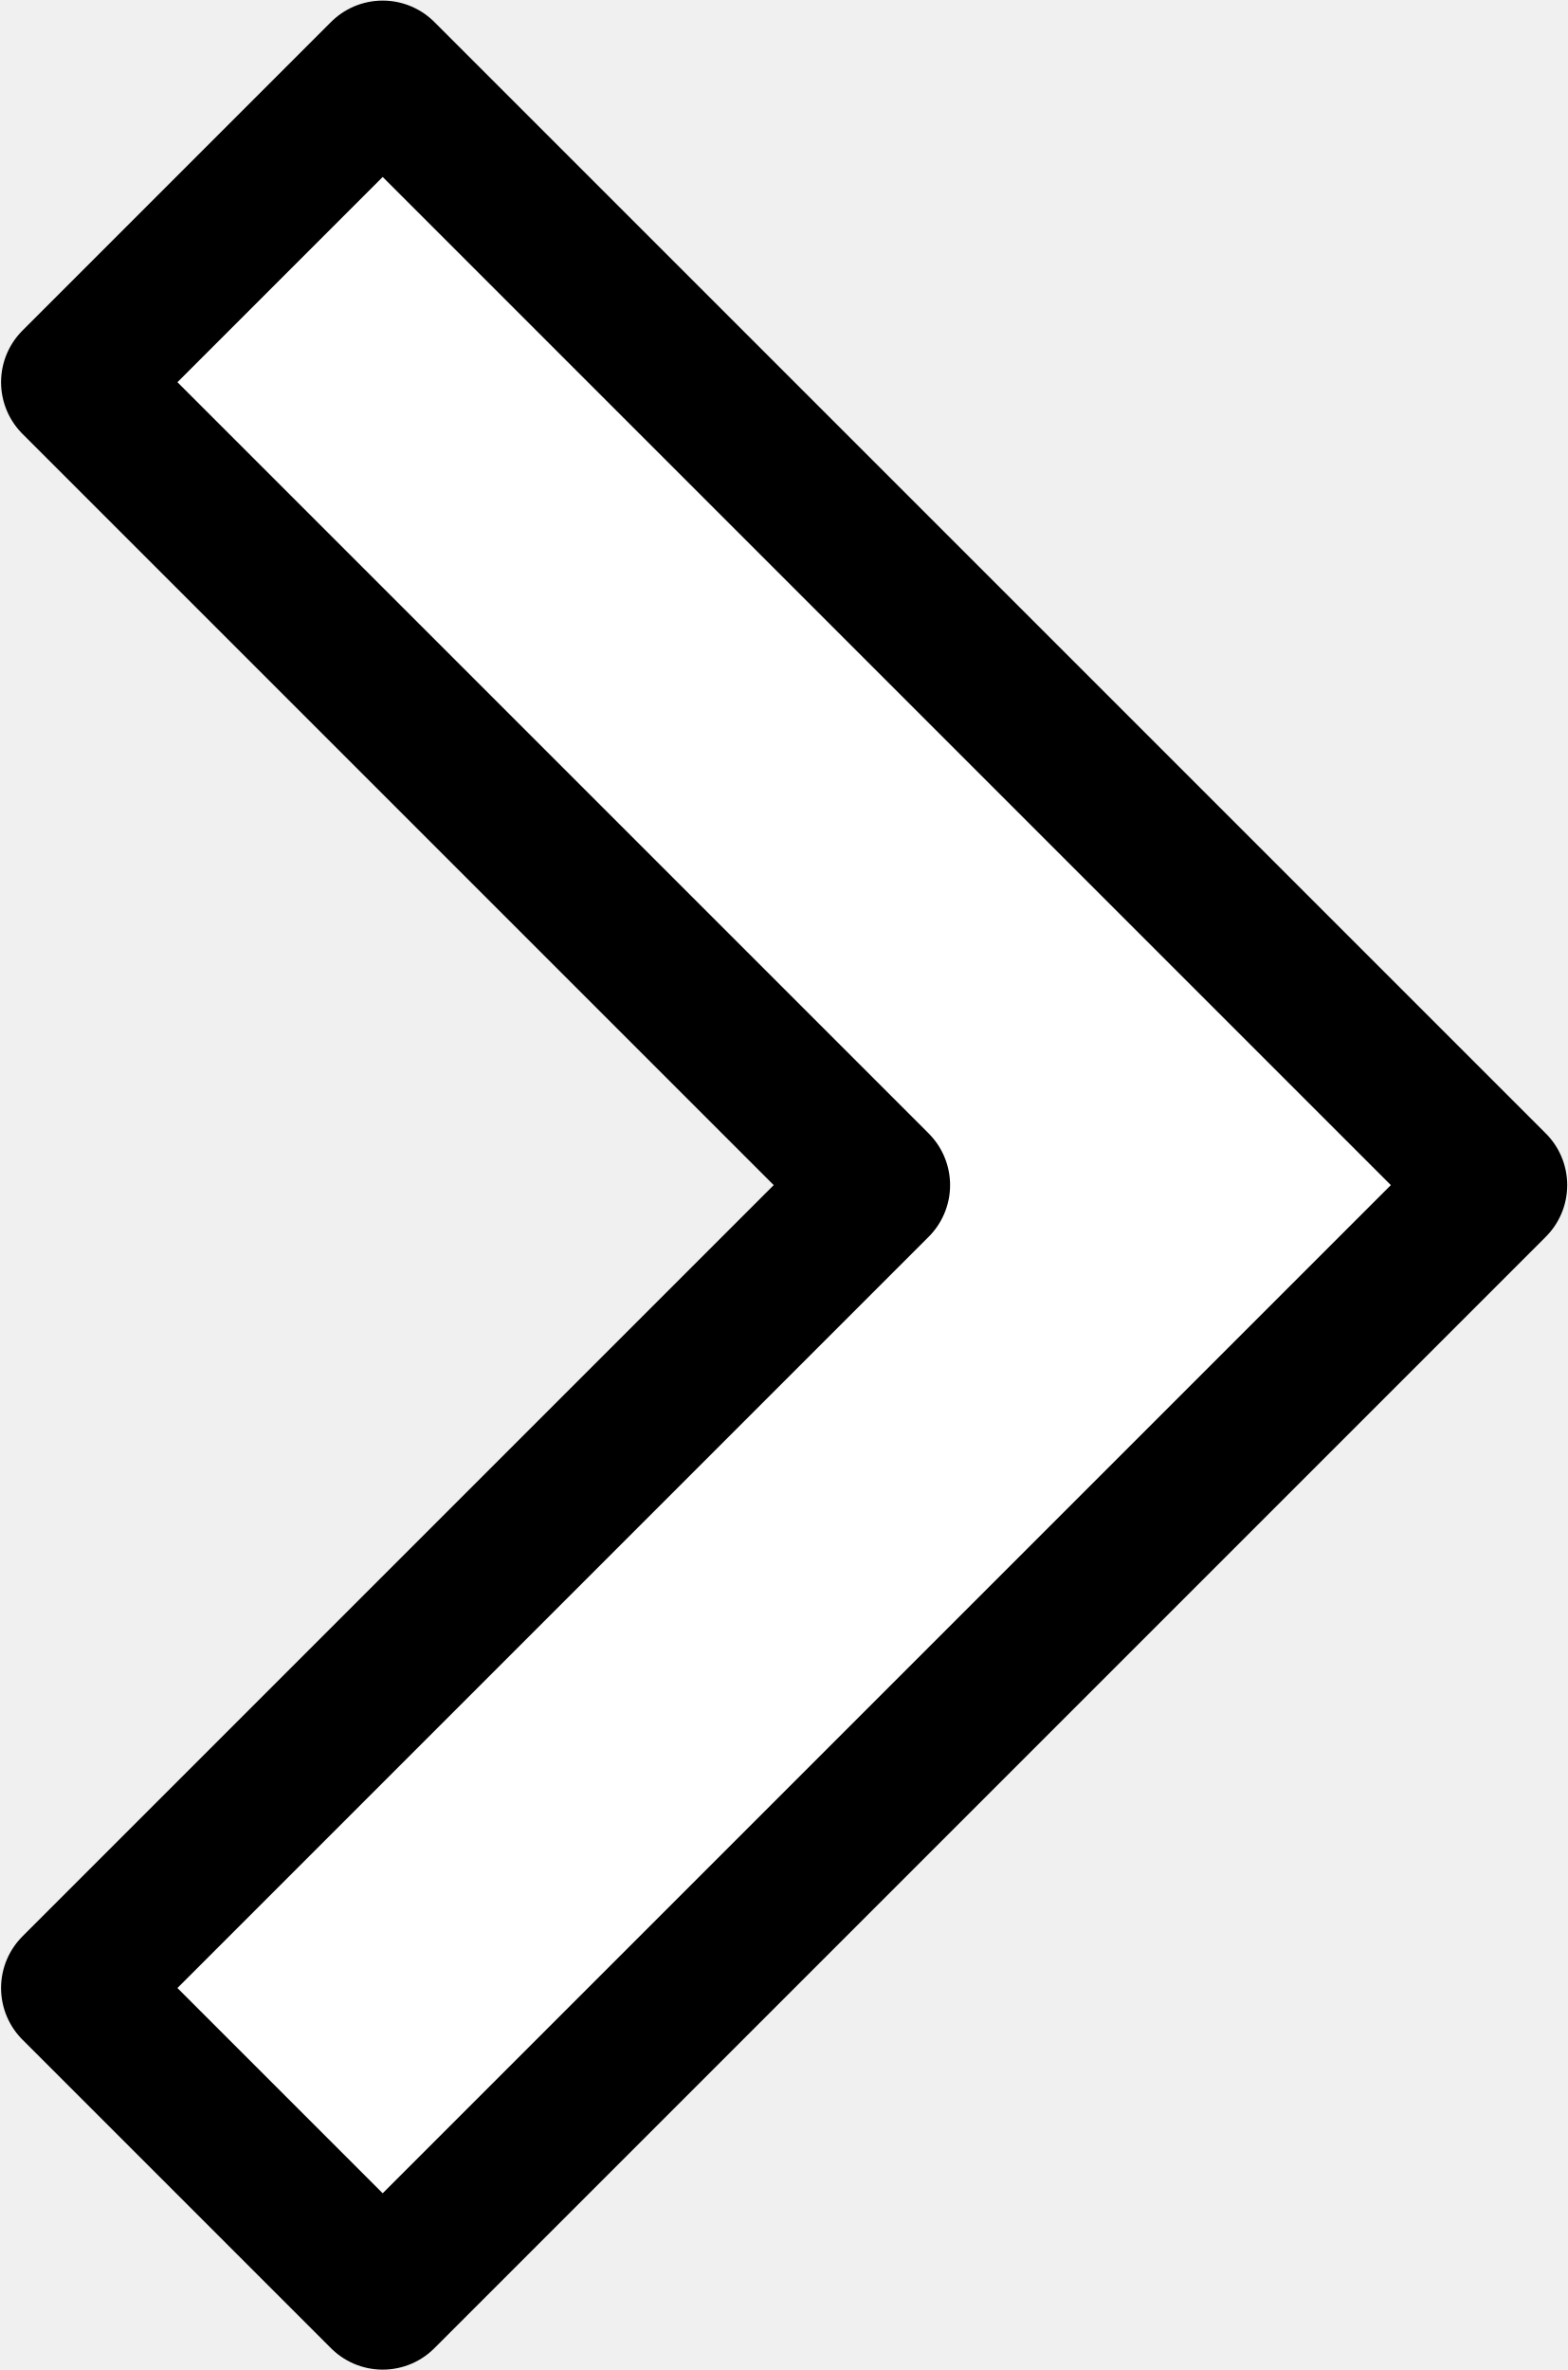
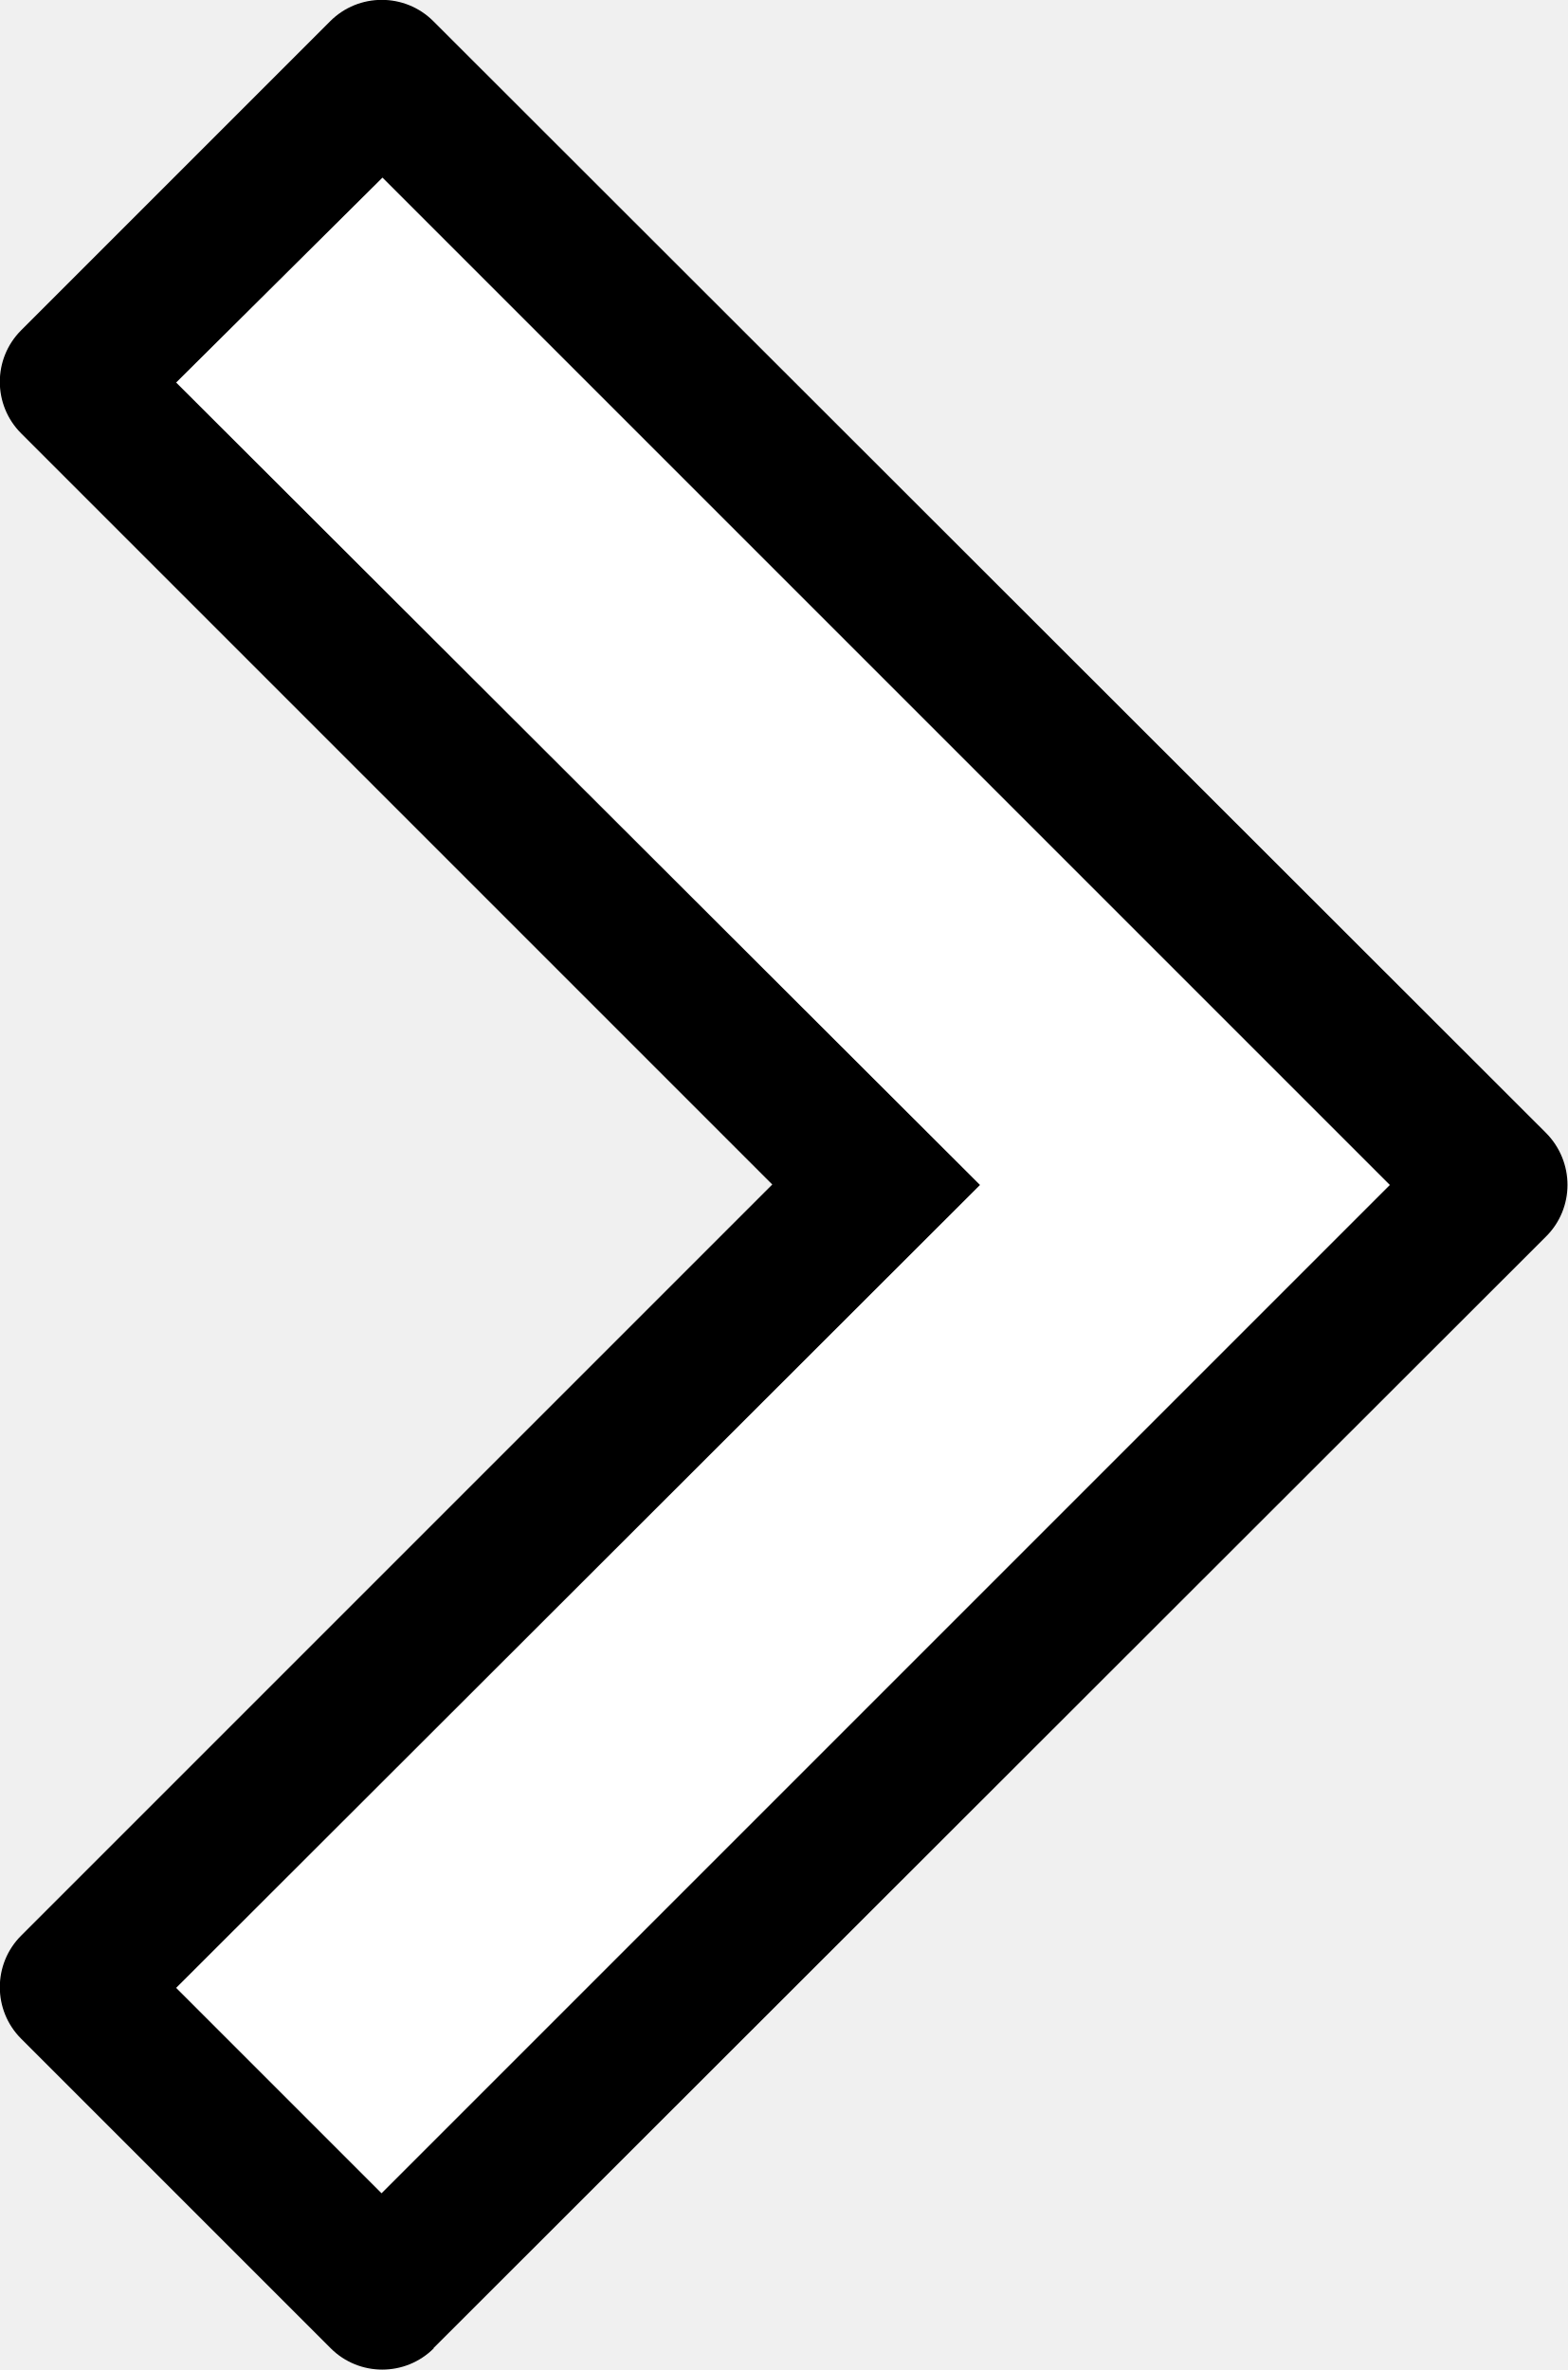
<svg xmlns="http://www.w3.org/2000/svg" width="1058" height="1600" viewBox="0 0 1058 1600" fill="none" version="1.1" id="svg4">
  <defs id="defs4">
    <filter id="filter0_d_40_365" x="55.1" y="13.622" width="155.883" height="230.843" filterUnits="userSpaceOnUse" color-interpolation-filters="sRGB">
      <feFlood flood-opacity="0" result="BackgroundImageFix" id="feFlood2" />
      <feColorMatrix in="SourceAlpha" type="matrix" values="0 0 0 0 0 0 0 0 0 0 0 0 0 0 0 0 0 0 127 0" result="hardAlpha" id="feColorMatrix2" />
      <feOffset dx="-3" dy="7" id="feOffset2" />
      <feGaussianBlur stdDeviation="7.5" id="feGaussianBlur2" />
      <feColorMatrix type="matrix" values="0 0 0 0 0 0 0 0 0 0 0 0 0 0 0 0 0 0 0.3 0" id="feColorMatrix3" />
      <feBlend mode="normal" in2="BackgroundImageFix" result="effect1_dropShadow_40_365" id="feBlend3" />
      <feBlend mode="normal" in="SourceGraphic" in2="effect1_dropShadow_40_365" result="shape" id="feBlend4" />
    </filter>
    <linearGradient id="Slices" gradientTransform="matrix(200.5463,0,0,108.4441,3000.398,-2404.055)">
      <stop style="stop-color:#ffffff;stop-opacity:0.306;" offset="0" id="stop4526" />
    </linearGradient>
  </defs>
-   <g transform="matrix(-315.1438,0,0,-315.1438,2384.622,6928.677)" id="use5330" style="display:inline;stroke-width:0.5">
-     <path style="fill:#ffffff;fill-opacity:1;stroke:#000000;stroke-width:0.313;stroke-linecap:round;stroke-linejoin:round;stroke-miterlimit:4;stroke-dasharray:none;stroke-opacity:1" d="m 6.747,17.066 -2.381,2.381 2.381,2.381 0.661,-0.661 -1.72,-1.72 1.72,-1.72 -0.661,-0.661" id="path25" />
+   <g transform="matrix(-315.1438,-5.6430893e-6,5.6430893e-6,-315.1438,2384.175,6928.578)" id="use5330" style="display:inline;stroke-width:0.5">
+     <g id="path25">
+       <path style="color:#000000;fill:#ffffff;stroke-linecap:round;stroke-linejoin:round;-inkscape-stroke:none" d="m 6.747,17.066 -2.381,2.381 2.381,2.381 0.661,-0.661 -1.72,-1.72 1.72,-1.72 -0.661,-0.661" id="path1" />
+       <path style="color:#000000;fill:#000000;stroke-linecap:round;stroke-linejoin:round;-inkscape-stroke:none" d="m 6.637,16.955 -2.383,2.381 c -0.062,0.061 -0.062,0.161 0,0.223 l 2.383,2.381 c 0.061,0.061 0.16,0.061 0.221,0 l 0.662,-0.662 c 0.061,-0.061 0.061,-0.16 0,-0.221 l -1.609,-1.609 1.609,-1.609 c 0.061,-0.061 0.061,-0.16 0,-0.221 L 6.857,16.955 c -0.061,-0.061 -0.16,-0.061 -0.221,0 z M 6.748,17.287 7.188,17.727 5.466,19.447 7.188,21.166 6.746,21.605 4.588,19.447 Z" id="path2" />
+     </g>
  </g>
</svg>
